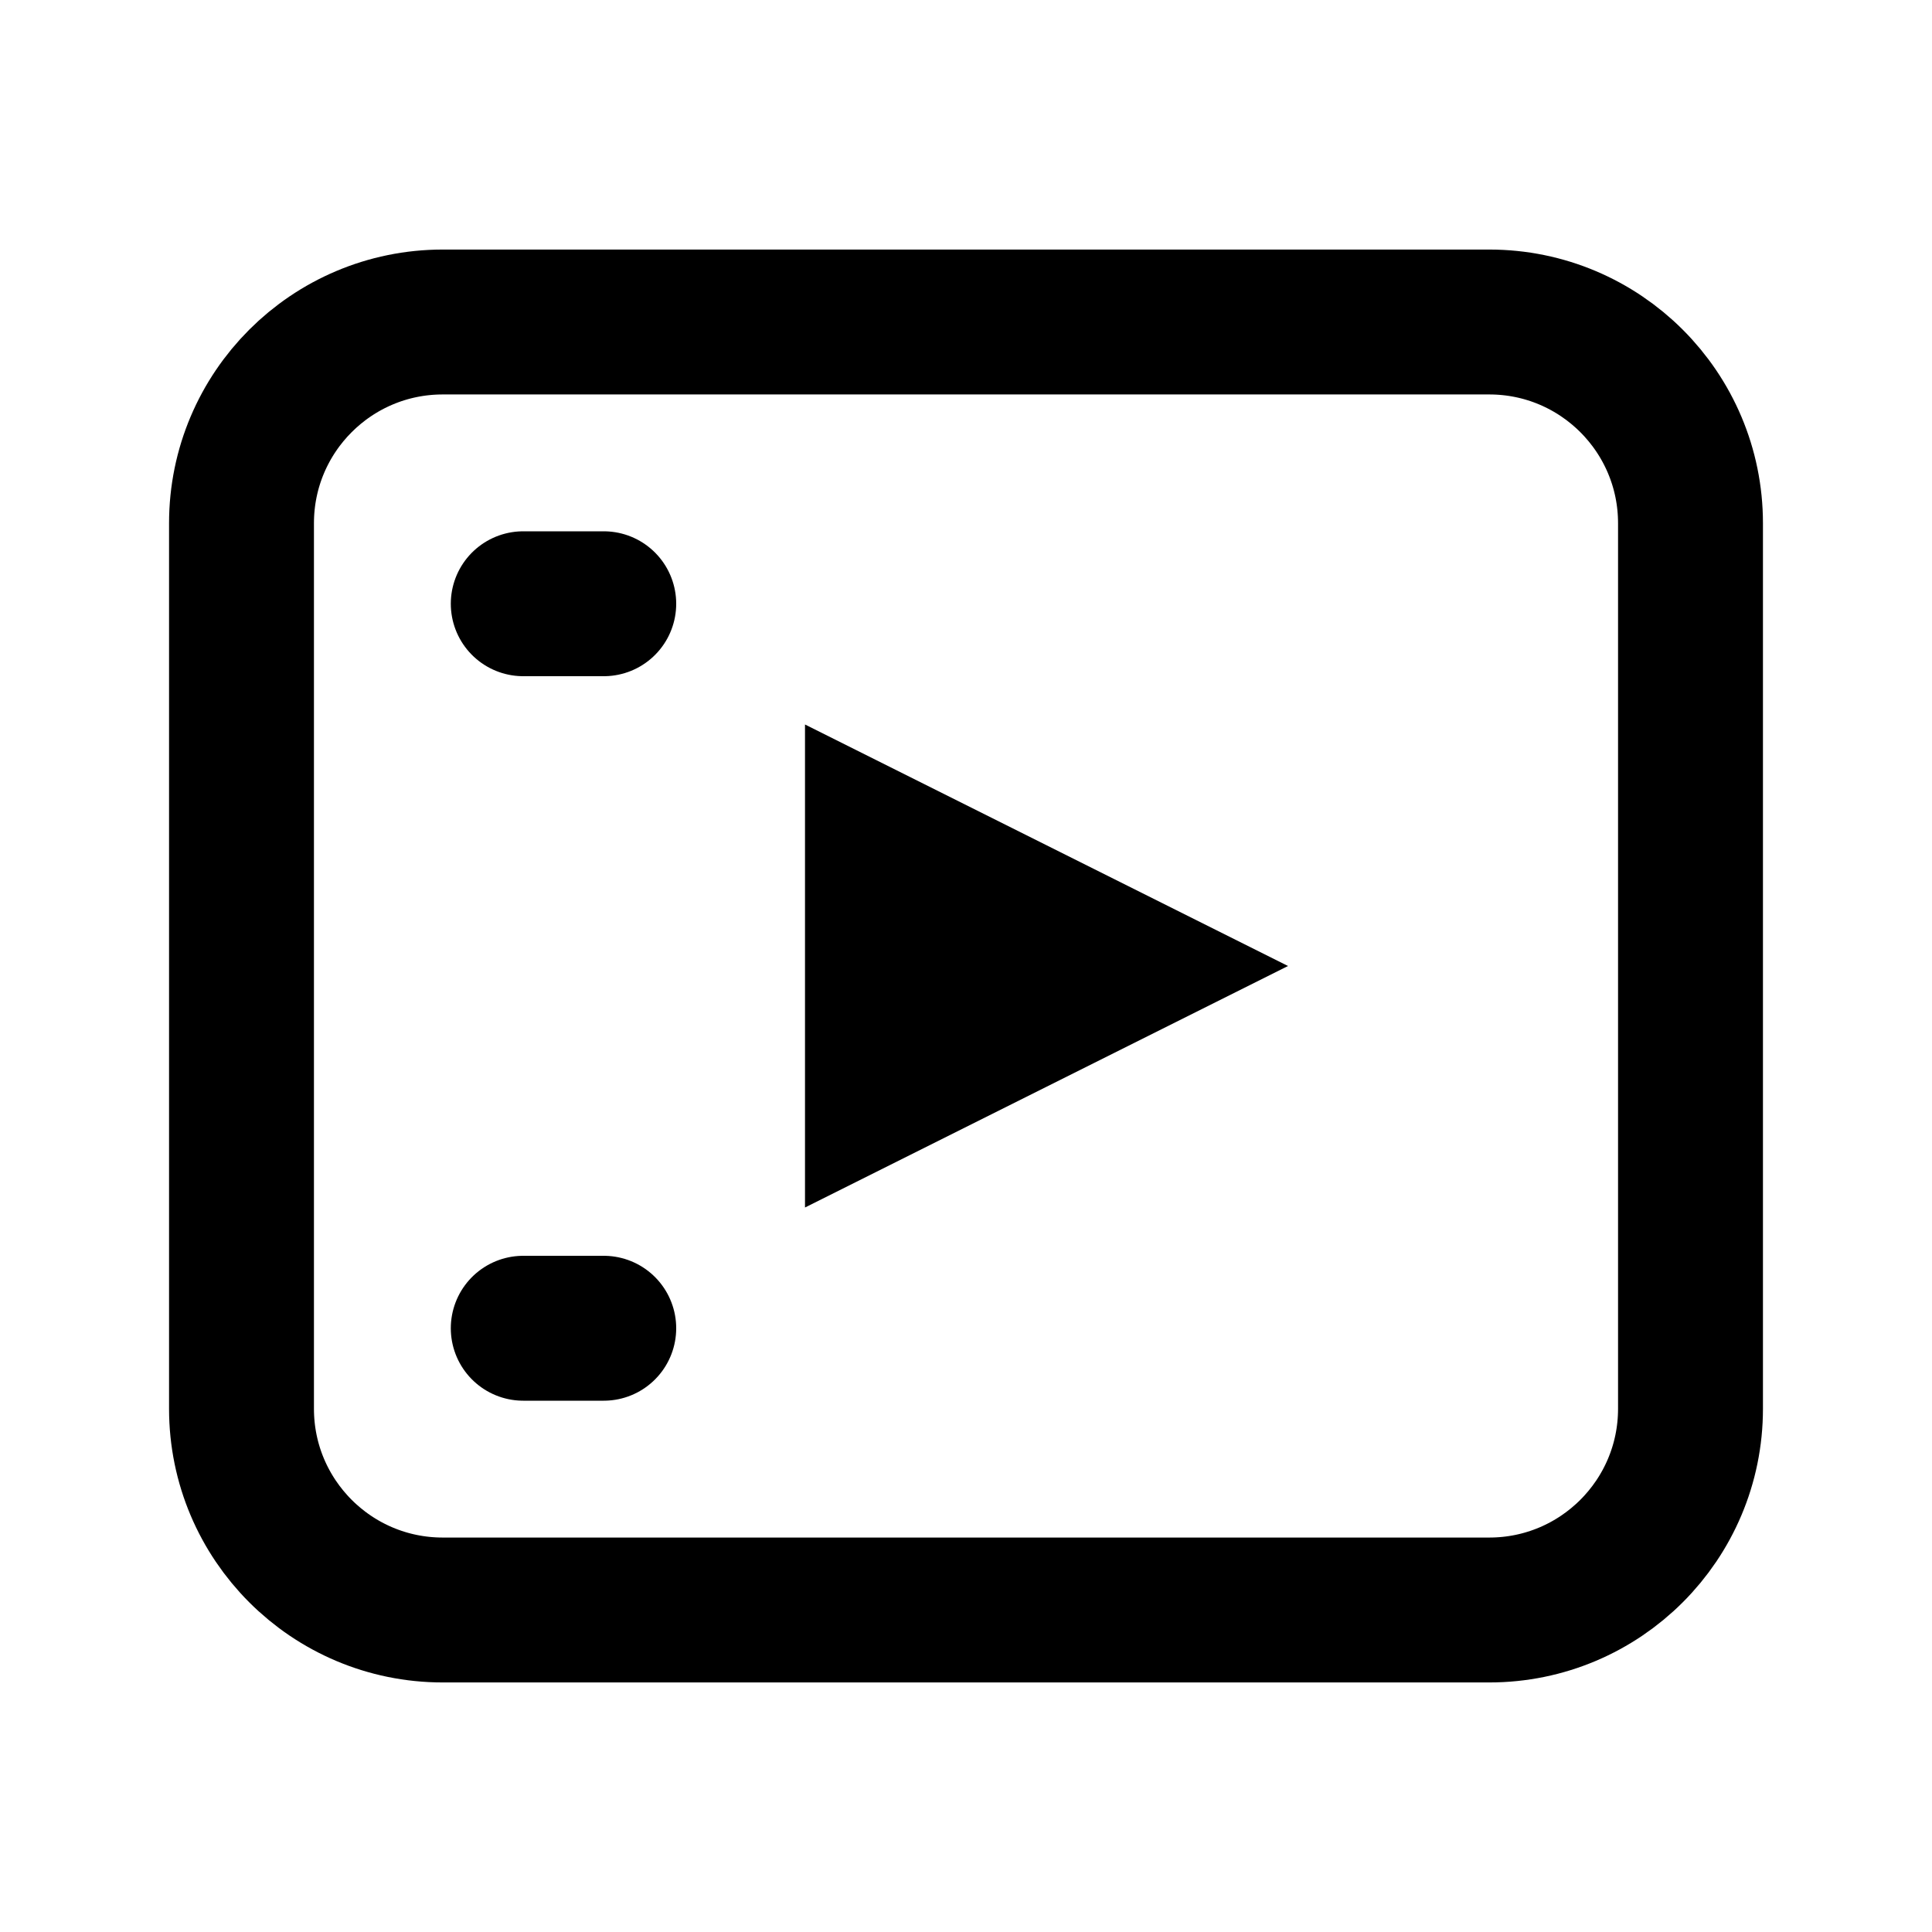
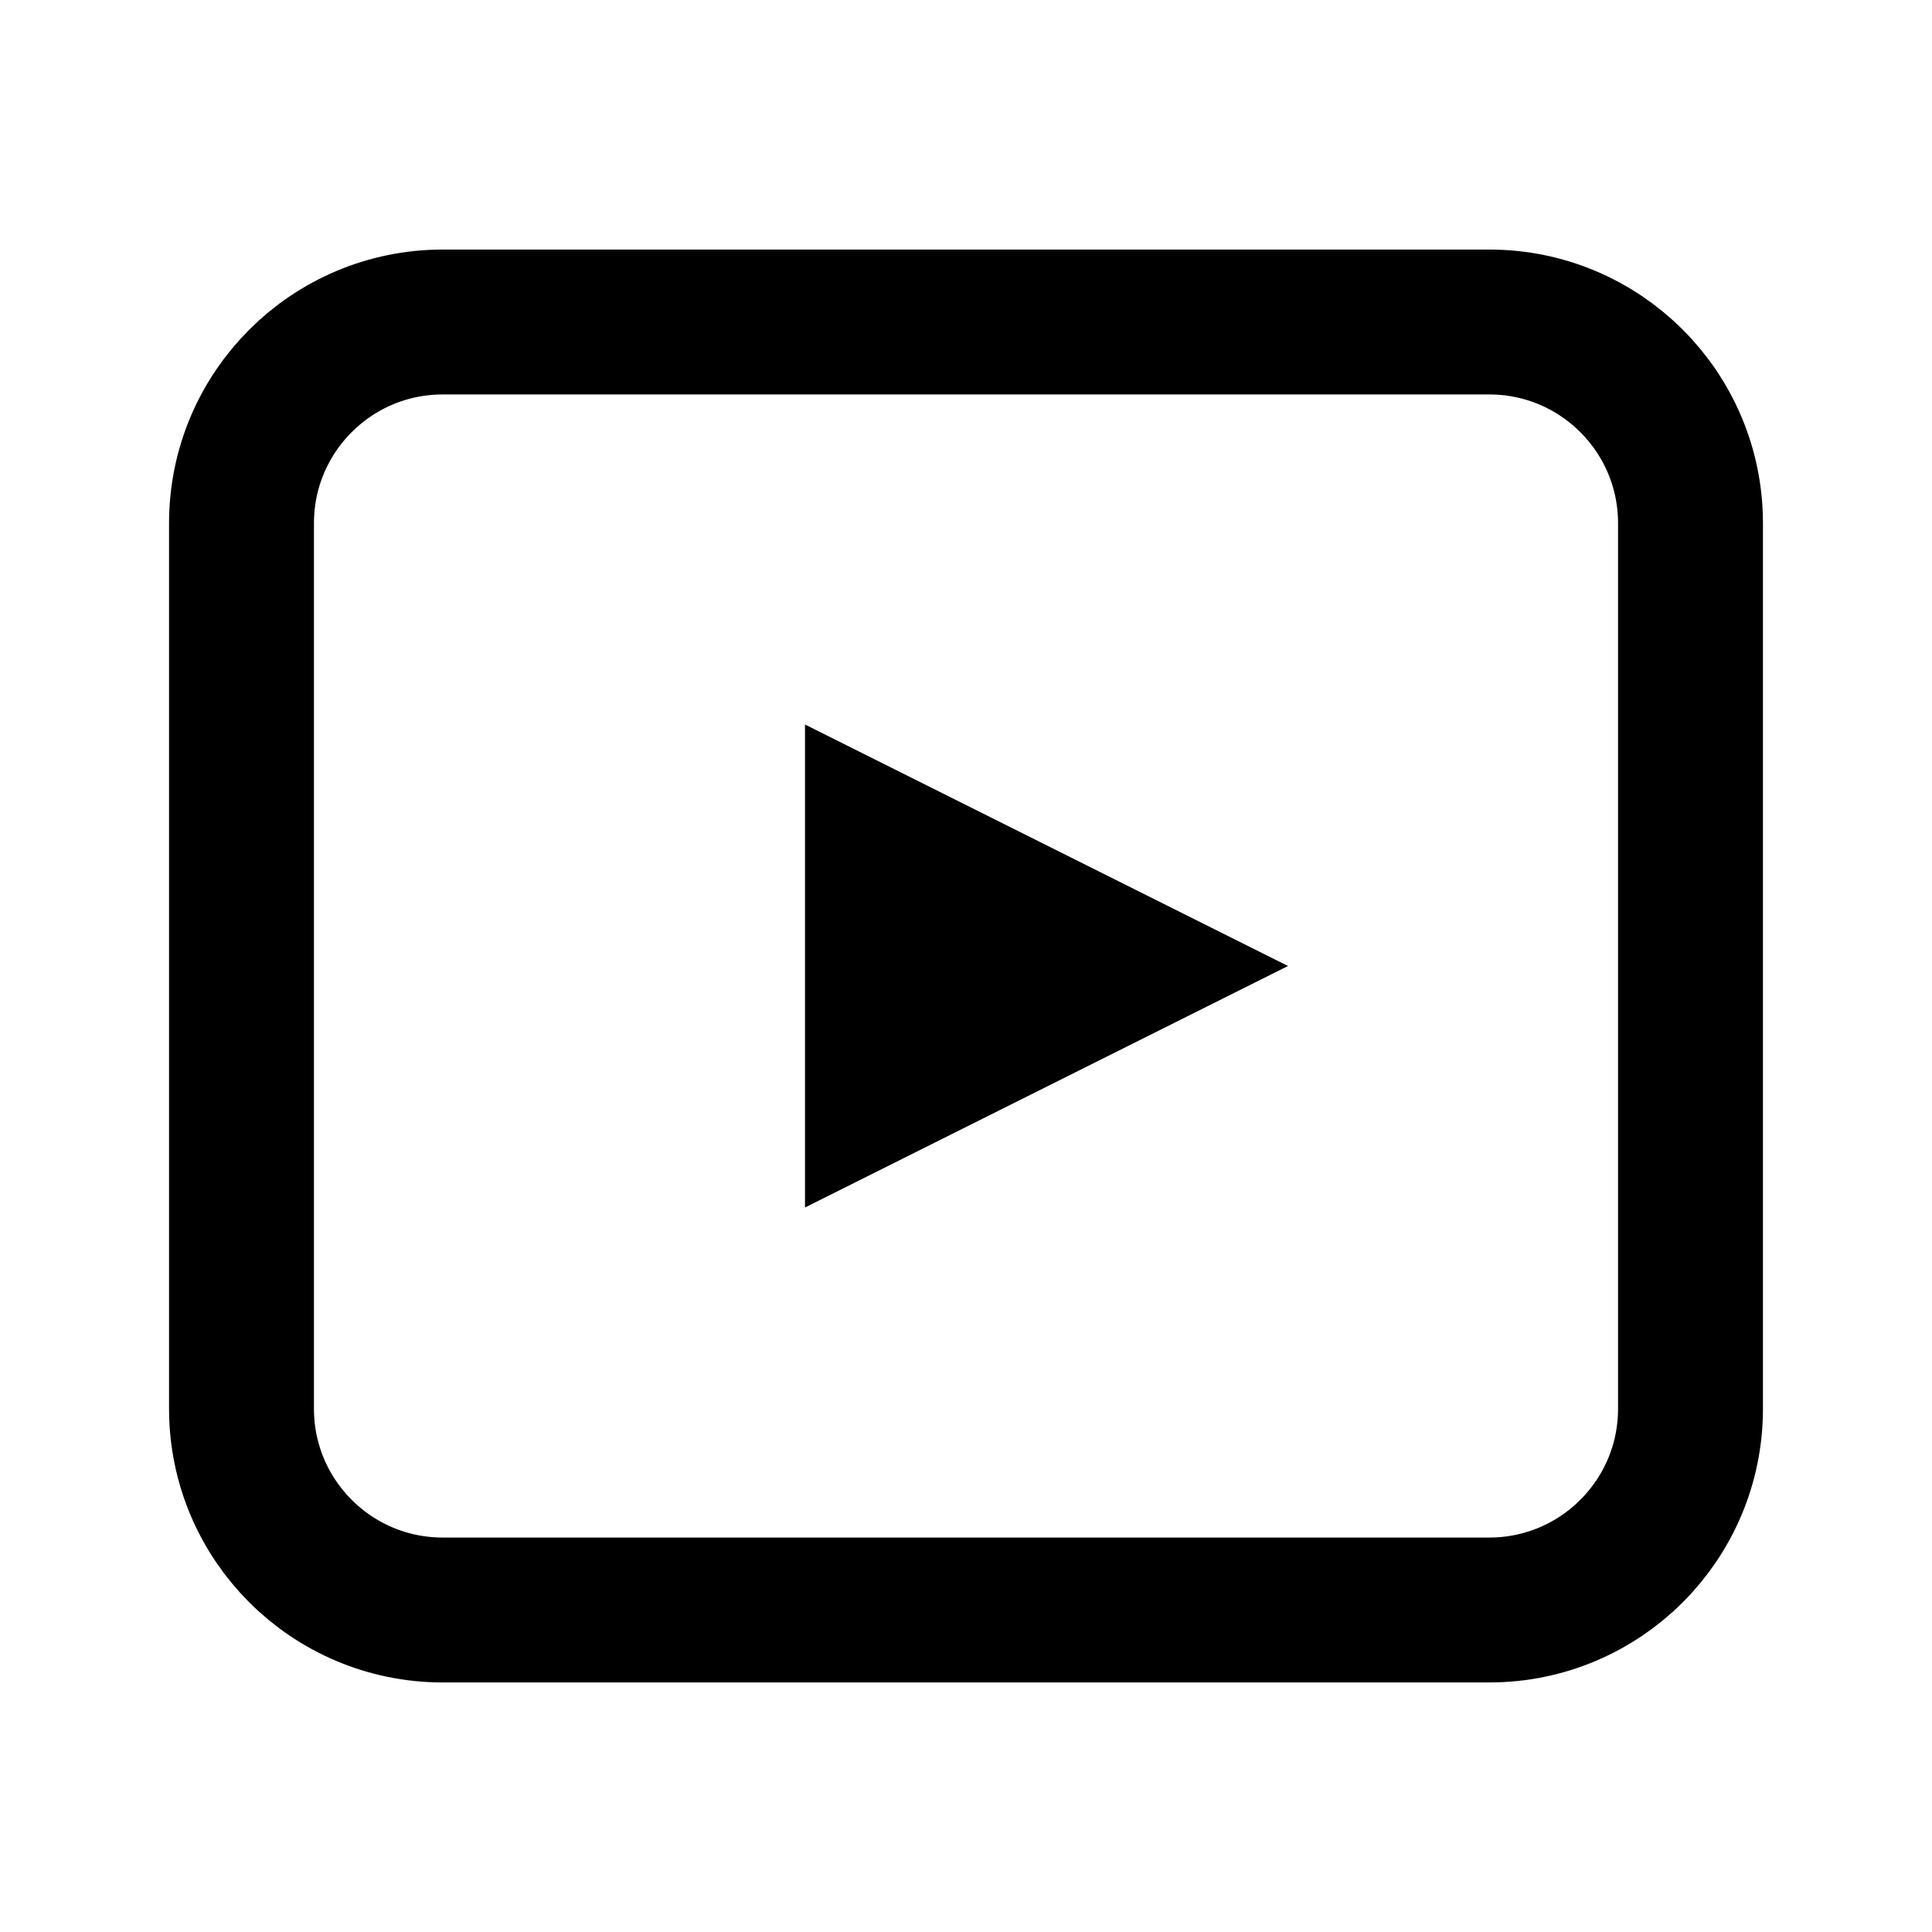
<svg xmlns="http://www.w3.org/2000/svg" viewBox="0 0 24 24" fill="none" stroke="currentColor" stroke-width="1.8" stroke-linecap="round" stroke-linejoin="round">
  <rect x="3" y="4" width="18" height="16" rx="2.5" />
  <path d="m10 9 6 3-6 3Z" fill="currentColor" stroke="none" />
-   <path d="M6.5 7.5h1M6.5 16.5h1" />
</svg>
